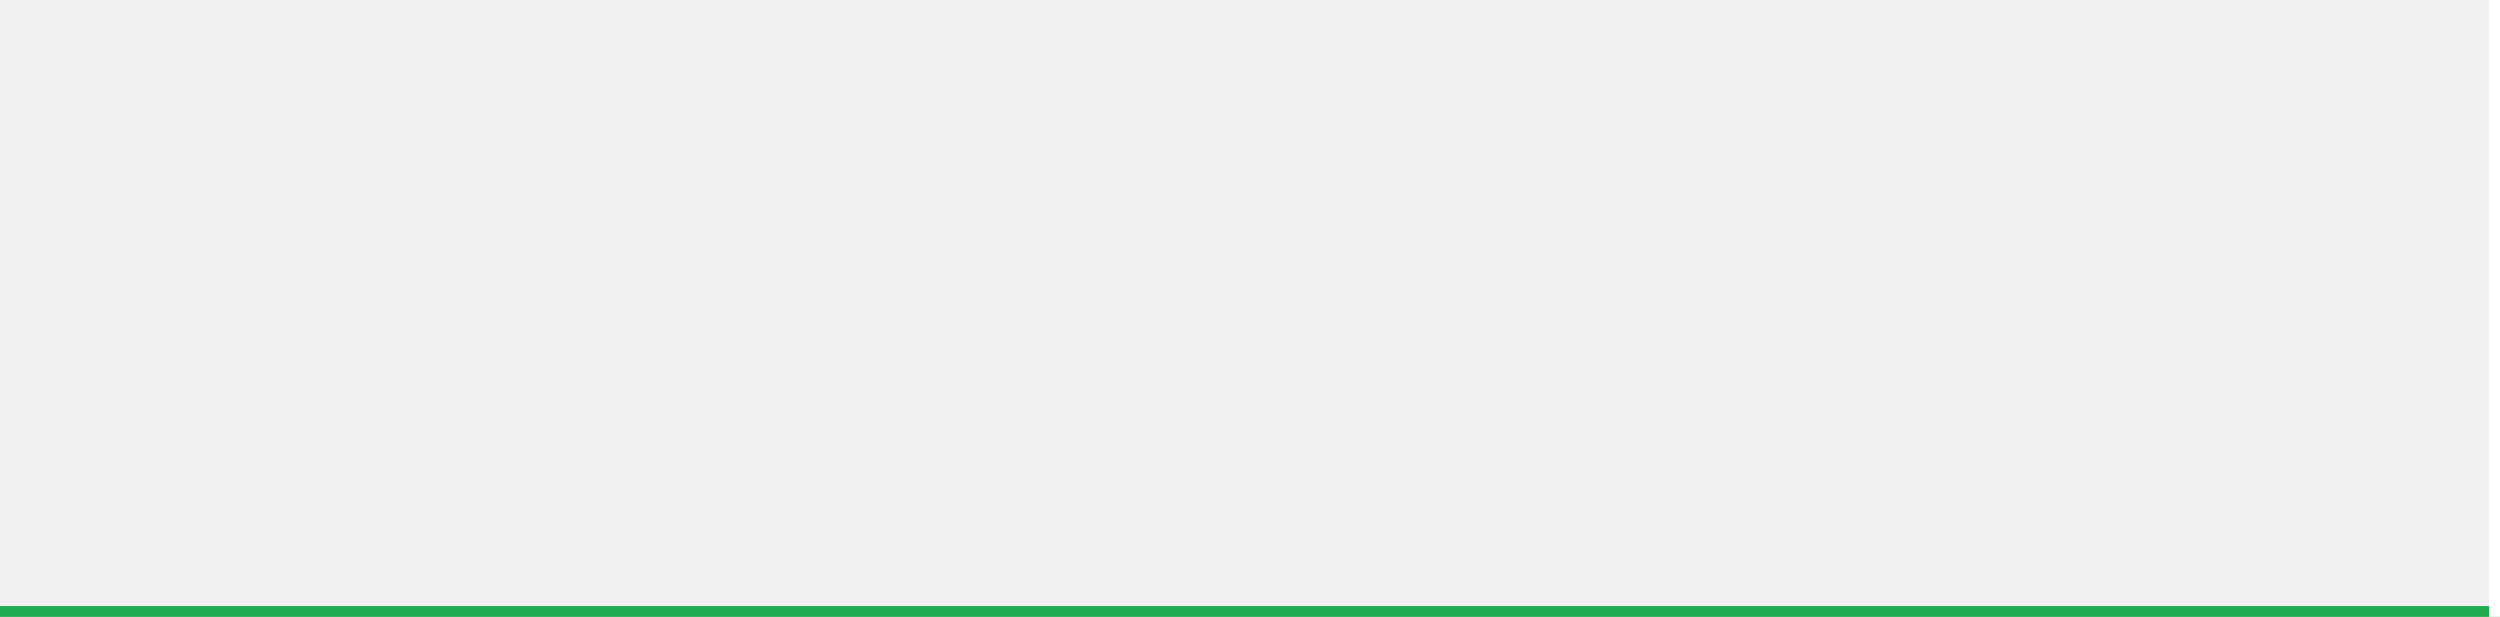
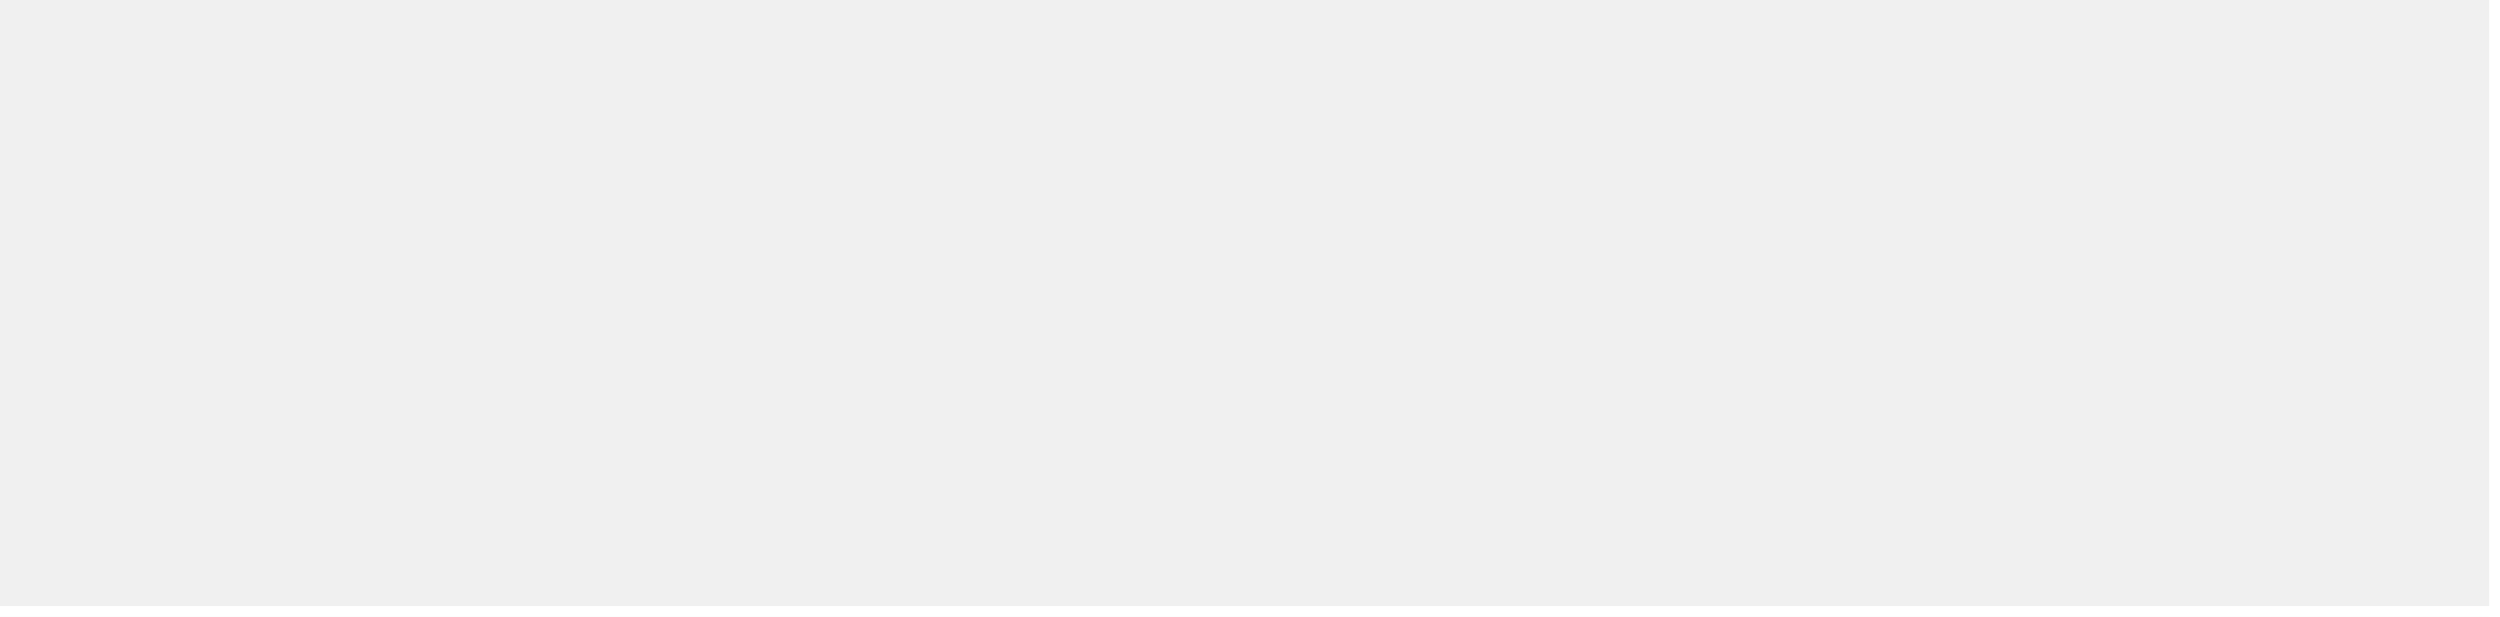
<svg xmlns="http://www.w3.org/2000/svg" width="231" height="57" viewBox="0 0 231 57">
  <g>
    <g>
-       <path fill="#20ab50" d="M231 56v1H0v-1z" />
+       <path fill="#fff" d="M231 56v1H0v-1z" />
    </g>
    <g>
      <path fill="#fff" d="M231 57h-1V0h1z" />
    </g>
  </g>
</svg>
